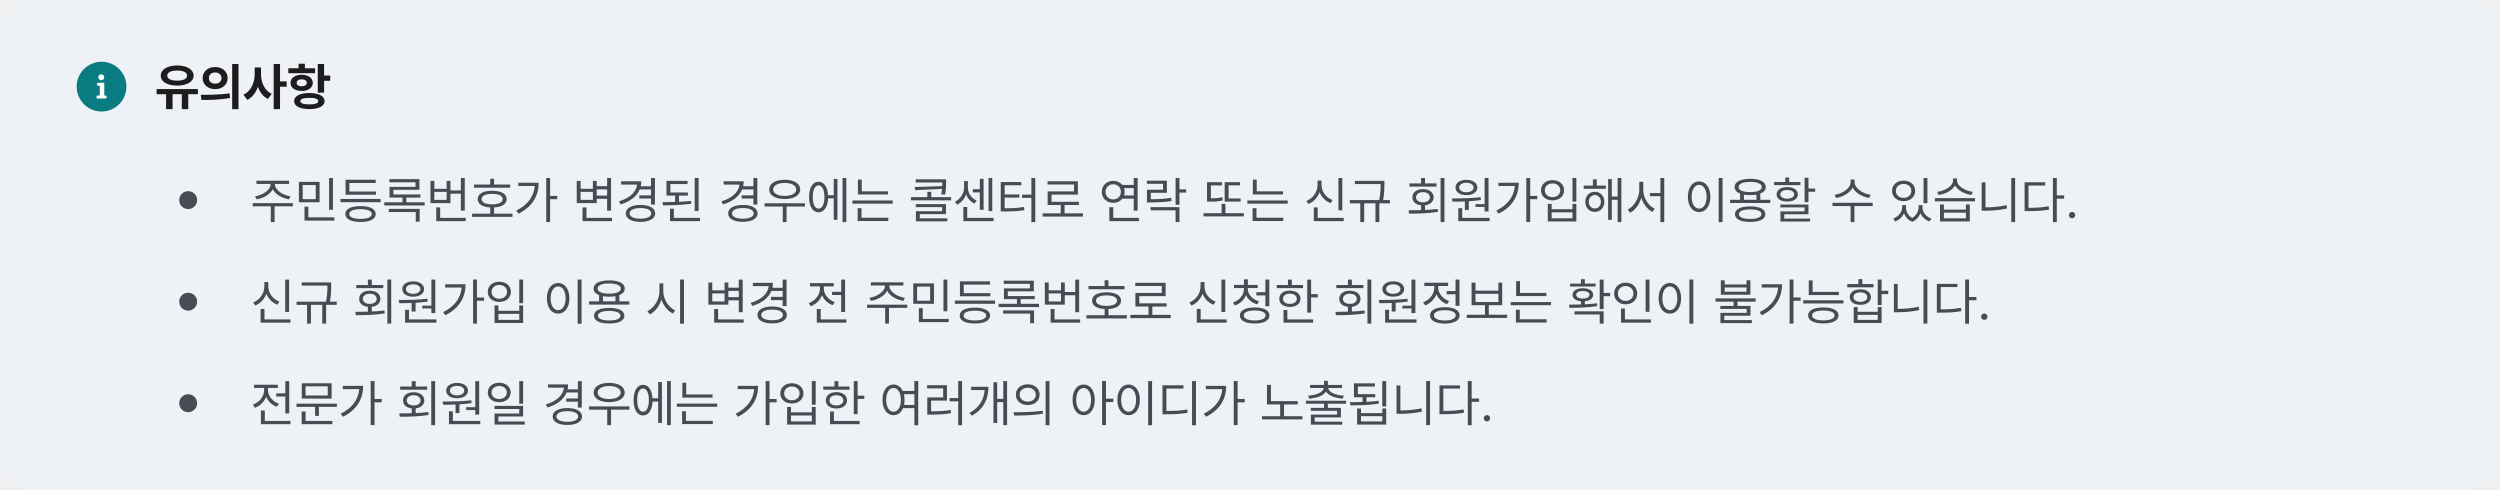
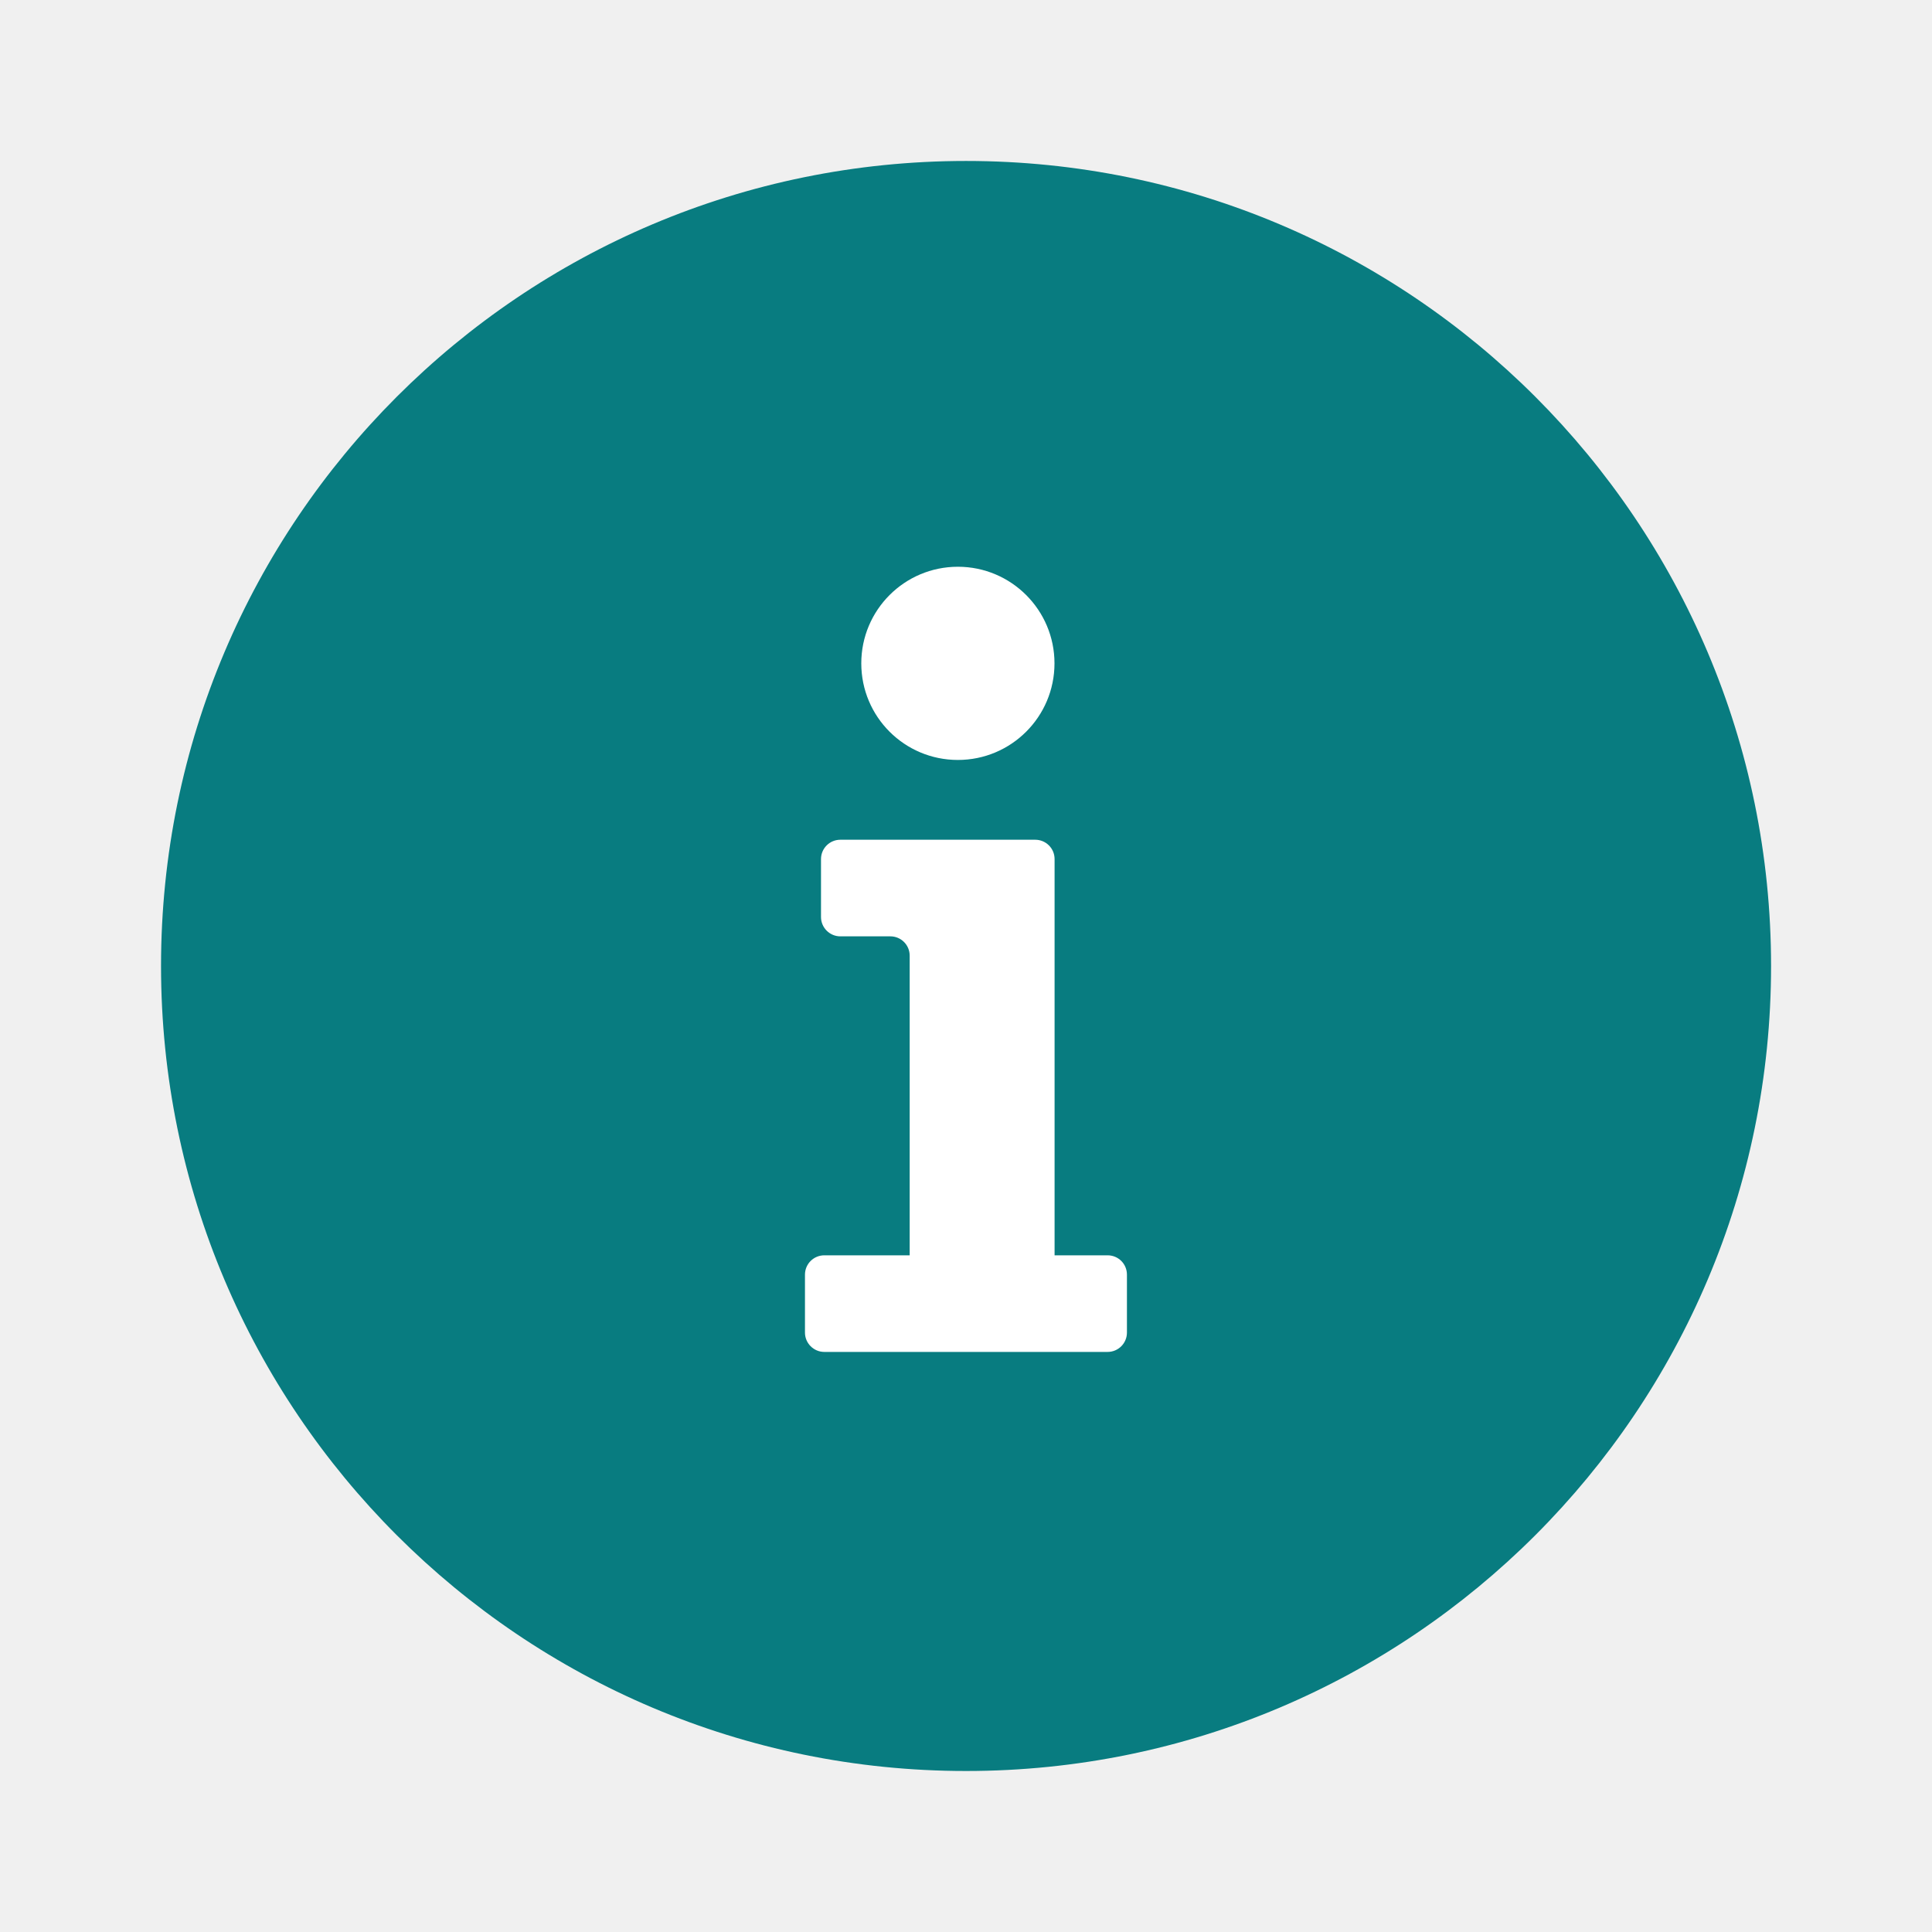
- <svg xmlns="http://www.w3.org/2000/svg" width="837" height="164" viewBox="0 0 837 164" fill="none">
-   <path d="M0 12C0 5.373 5.373 0 12 0H825C831.627 0 837 5.373 837 12V152C837 158.627 831.627 164 825 164H12C5.373 164 0 158.627 0 152V12Z" fill="#EEF2F7" />
-   <rect width="16.667" height="16.667" rx="8.333" transform="matrix(1 0 0 -1 25.667 37.3333)" fill="#087C80" />
-   <path d="M33.916 26.867C34.468 26.867 34.916 26.42 34.916 25.867C34.916 25.315 34.468 24.867 33.916 24.867C33.363 24.867 32.916 25.315 32.916 25.867C32.916 26.42 33.363 26.867 33.916 26.867Z" fill="white" />
-   <path d="M32.699 27.692C32.589 27.692 32.499 27.782 32.499 27.892V28.492C32.499 28.603 32.589 28.692 32.699 28.692H33.217C33.327 28.692 33.417 28.782 33.417 28.892V31.995H32.533C32.423 31.995 32.333 32.084 32.333 32.195V32.795C32.333 32.905 32.423 32.995 32.533 32.995H35.466C35.577 32.995 35.666 32.905 35.666 32.795V32.195C35.666 32.084 35.577 31.995 35.466 31.995H34.917V27.892C34.917 27.782 34.827 27.692 34.717 27.692H32.699Z" fill="white" />
-   <path d="M66.261 29.82V31.53H63.023V36.527H60.865V31.53H57.777V36.527H55.602V31.53H52.432V29.82H66.261ZM59.305 21.918C62.542 21.918 64.816 23.263 64.816 25.338C64.816 27.38 62.542 28.658 59.305 28.658C56.067 28.658 53.81 27.38 53.826 25.338C53.81 23.263 56.067 21.918 59.305 21.918ZM59.305 23.611C57.279 23.611 55.984 24.226 56.001 25.338C55.984 26.4 57.279 26.998 59.305 26.998C61.347 26.998 62.625 26.4 62.625 25.338C62.625 24.226 61.347 23.611 59.305 23.611ZM72.038 22.433C74.429 22.416 76.222 23.977 76.222 26.135C76.222 28.31 74.429 29.854 72.038 29.854C69.647 29.854 67.838 28.31 67.838 26.135C67.838 23.977 69.647 22.416 72.038 22.433ZM72.038 24.259C70.843 24.259 69.93 24.956 69.946 26.135C69.93 27.33 70.843 28.011 72.038 28.011C73.233 28.011 74.147 27.33 74.163 26.135C74.147 24.956 73.25 24.259 72.038 24.259ZM79.841 21.42V36.56H77.732V21.42H79.841ZM67.207 31.746C69.897 31.763 73.632 31.713 76.869 31.265L77.035 32.792C73.682 33.44 70.096 33.473 67.456 33.473L67.207 31.746ZM87.394 24.84C87.378 27.546 88.54 30.285 90.964 31.447L89.686 33.141C88.067 32.344 86.98 30.85 86.349 29.023C85.693 30.982 84.522 32.584 82.812 33.423L81.501 31.713C84.058 30.534 85.269 27.645 85.269 24.84V22.582H87.394V24.84ZM93.753 21.42V27.247H95.978V29.04H93.753V36.527H91.628V21.42H93.753ZM108.512 21.42V25.288H110.554V27.048H108.512V31.016H106.387V21.42H108.512ZM103.581 31.148C106.686 31.148 108.678 32.161 108.678 33.855C108.678 35.515 106.686 36.527 103.581 36.527C100.41 36.527 98.451 35.515 98.468 33.855C98.451 32.161 100.41 31.148 103.581 31.148ZM103.581 32.759C101.605 32.759 100.543 33.107 100.56 33.855C100.543 34.568 101.605 34.95 103.581 34.95C105.507 34.95 106.553 34.568 106.553 33.855C106.553 33.107 105.507 32.759 103.581 32.759ZM105.49 22.864V24.508H96.525V22.864H99.962V21.337H102.07V22.864H105.49ZM101.008 25.023C103.199 25.023 104.727 26.135 104.727 27.745C104.727 29.372 103.199 30.451 101.008 30.451C98.783 30.451 97.256 29.372 97.256 27.745C97.256 26.135 98.783 25.023 101.008 25.023ZM101.008 26.566C99.995 26.566 99.314 26.981 99.331 27.745C99.314 28.492 99.995 28.891 101.008 28.874C102.021 28.891 102.718 28.492 102.718 27.745C102.718 26.981 102.021 26.566 101.008 26.566Z" fill="#1D1D1D" />
-   <rect x="60" y="64" width="6" height="6" rx="3" fill="#464C53" />
-   <path d="M92.052 61.678C92.035 63.653 94.675 65.33 97.248 65.712L96.767 66.741C94.459 66.351 92.218 65.123 91.321 63.338C90.425 65.123 88.175 66.351 85.909 66.741L85.394 65.712C87.951 65.33 90.591 63.653 90.591 61.678V61.578H85.859V60.516H96.767V61.578H92.052V61.678ZM98.045 68.003V69.082H91.936V74.345H90.657V69.082H84.598V68.003H98.045ZM106.993 60.881V67.721H100.07V60.881H106.993ZM101.349 61.96V66.675H105.715V61.96H101.349ZM111.476 59.602V70.211H110.181V59.602H111.476ZM111.94 72.768V73.847H101.946V69.182H103.241V72.768H111.94ZM127.446 66.608V67.704H113.982V66.608H127.446ZM125.869 64.135V65.197H115.692V60.184H125.77V61.279H116.971V64.135H125.869ZM120.706 68.999C123.877 68.999 125.77 69.962 125.786 71.655C125.77 73.365 123.877 74.311 120.706 74.311C117.519 74.311 115.609 73.365 115.609 71.655C115.609 69.962 117.519 68.999 120.706 68.999ZM120.706 70.012C118.332 70.028 116.921 70.626 116.938 71.655C116.921 72.701 118.332 73.282 120.706 73.282C123.047 73.282 124.475 72.701 124.475 71.655C124.475 70.626 123.047 70.028 120.706 70.012ZM142.172 67.721V68.8H128.658V67.721H134.768V66.16H130.418V62.558H139.117V61.03H130.368V59.968H140.429V63.537H131.713V65.114H140.744V66.16H136.046V67.721H142.172ZM140.512 69.929V74.212H139.2V70.991H130.169V69.929H140.512ZM155.603 59.602V70.526H154.291V64.849H150.805V68.003H144.114V60.582H145.409V63.205H149.526V60.582H150.805V63.753H154.291V59.602H155.603ZM155.935 72.934V74.029H146.057V69.447H147.368V72.934H155.935ZM145.409 66.924H149.526V64.234H145.409V66.924ZM170.81 61.777V62.856H158.724V61.777H164.136V59.835H165.414V61.777H170.81ZM171.573 71.539V72.618H158.06V71.539H164.136V69.464C161.513 69.323 159.919 68.302 159.936 66.642C159.919 64.882 161.778 63.852 164.783 63.869C167.755 63.852 169.631 64.882 169.631 66.642C169.631 68.302 168.021 69.323 165.414 69.464V71.539H171.573ZM164.783 64.898C162.575 64.898 161.23 65.546 161.247 66.642C161.23 67.77 162.575 68.401 164.783 68.418C166.958 68.401 168.303 67.77 168.303 66.642C168.303 65.546 166.958 64.898 164.783 64.898ZM184.174 59.586V65.596H186.564V66.691H184.174V74.345H182.879V59.586H184.174ZM180.355 61.18C180.355 65.363 178.396 69.165 173.582 71.539L172.852 70.51C176.67 68.609 178.745 65.77 179.044 62.275H173.532V61.18H180.355ZM204.577 59.602V70.526H203.266V66.559H199.779V68.003H193.089V60.582H194.384V63.205H198.501V60.582H199.779V62.309H203.266V59.602H204.577ZM204.909 72.934V74.029H195.031V69.447H196.343V72.934H204.909ZM194.384 66.924H198.501V64.234H194.384V66.924ZM199.779 65.48H203.266V63.404H199.779V65.48ZM219.27 59.602V68.468H217.958V66.476H214.04V65.397H217.958V63.404H214.189C213.218 65.778 210.936 67.497 207.781 68.435L207.233 67.405C210.803 66.343 213.019 64.351 213.293 61.794H207.98V60.698H214.704C214.704 61.279 214.638 61.835 214.521 62.358H217.958V59.602H219.27ZM214.438 68.617C217.427 68.617 219.353 69.68 219.353 71.439C219.353 73.216 217.427 74.278 214.438 74.278C211.417 74.278 209.508 73.216 209.508 71.439C209.508 69.68 211.417 68.617 214.438 68.617ZM214.438 69.663C212.214 69.647 210.786 70.327 210.786 71.439C210.786 72.552 212.214 73.216 214.438 73.216C216.63 73.216 218.041 72.552 218.058 71.439C218.041 70.327 216.63 69.647 214.438 69.663ZM230.31 64.434V65.496H227.321V67.555C228.699 67.497 230.077 67.397 231.355 67.256L231.455 68.219C228.284 68.65 224.765 68.75 221.992 68.75L221.793 67.688C223.088 67.679 224.541 67.663 226.026 67.605V65.496H223.138V60.549H230.193V61.628H224.449V64.434H230.31ZM233.896 59.602V70.643H232.584V59.602H233.896ZM234.377 72.934V74.029H224.316V69.879H225.611V72.934H234.377ZM253.552 59.602V68.468H252.24V66.476H248.322V65.397H252.24V63.404H248.472C247.5 65.778 245.218 67.497 242.063 68.435L241.516 67.405C245.085 66.343 247.301 64.351 247.575 61.794H242.263V60.698H248.986C248.986 61.279 248.92 61.835 248.804 62.358H252.24V59.602H253.552ZM248.721 68.617C251.709 68.617 253.635 69.68 253.635 71.439C253.635 73.216 251.709 74.278 248.721 74.278C245.699 74.278 243.79 73.216 243.79 71.439C243.79 69.68 245.699 68.617 248.721 68.617ZM248.721 69.663C246.496 69.647 245.068 70.327 245.068 71.439C245.068 72.552 246.496 73.216 248.721 73.216C250.912 73.216 252.323 72.552 252.34 71.439C252.323 70.327 250.912 69.647 248.721 69.663ZM269.506 68.053V69.148H263.347V74.345H262.068V69.148H255.992V68.053H269.506ZM262.716 60.184C265.82 60.184 267.912 61.429 267.912 63.438C267.912 65.397 265.82 66.642 262.716 66.642C259.611 66.642 257.52 65.397 257.52 63.438C257.52 61.429 259.611 60.184 262.716 60.184ZM262.716 61.246C260.408 61.246 258.848 62.109 258.864 63.438C258.848 64.749 260.408 65.596 262.716 65.596C265.007 65.596 266.584 64.749 266.584 63.438C266.584 62.109 265.007 61.246 262.716 61.246ZM283.352 59.586V74.345H282.09V59.586H283.352ZM280.38 59.901V73.598H279.135V66.426H277.242C277.101 69.298 275.881 71.091 274.055 71.091C272.129 71.091 270.884 69.099 270.884 65.961C270.884 62.823 272.129 60.831 274.055 60.831C275.848 60.831 277.06 62.566 277.226 65.347H279.135V59.901H280.38ZM274.055 62.06C272.859 62.06 272.096 63.554 272.112 65.961C272.096 68.352 272.859 69.862 274.055 69.846C275.25 69.862 276.014 68.352 276.014 65.961C276.014 63.554 275.25 62.06 274.055 62.06ZM297.33 64.068V65.114H287.22V60.134H288.515V64.068H297.33ZM298.891 67.123V68.186H285.377V67.123H298.891ZM297.413 72.9V73.98H287.137V69.696H288.432V72.9H297.413ZM316.754 60.034V60.98C316.754 62.026 316.754 63.371 316.422 65.164L315.127 65.081C315.26 64.4 315.343 63.786 315.393 63.238L306.411 63.67L306.229 62.607L315.459 62.309C315.476 61.86 315.476 61.454 315.476 61.08H306.594V60.034H316.754ZM318.431 66.011V67.073H305V66.011H310.479V64.218H311.79V66.011H318.431ZM316.704 68.335V71.689H307.938V73.1H317.152V74.112H306.644V70.709H315.426V69.348H306.61V68.335H316.704ZM332.21 59.586V70.659H330.965V59.586H332.21ZM329.305 59.885V70.244H328.043V64.417H325.719V63.338H328.043V59.885H329.305ZM332.658 72.934V74.029H322.531V69.298H323.826V72.934H332.658ZM324.042 62.84C324.042 64.566 325.121 66.343 326.997 67.14L326.267 68.169C324.905 67.538 323.934 66.409 323.444 65.064C322.905 66.542 321.875 67.853 320.456 68.534L319.726 67.522C321.618 66.625 322.78 64.583 322.78 62.84V60.632H324.042V62.84ZM346.604 59.586V74.378H345.309V66.243H342.188V65.164H345.309V59.586H346.604ZM341.938 60.947V62.026H336.36V65.098H341.291V66.16H336.36V69.73C339.075 69.73 340.801 69.638 342.835 69.281L342.984 70.36C340.843 70.709 339.033 70.809 336.178 70.809H335.049V60.947H341.938ZM362.574 71.423V72.519H349.061V71.423H355.137V68.634H350.754V64.085H359.586V61.761H350.721V60.682H360.864V65.147H352.049V67.555H361.213V68.634H356.415V71.423H362.574ZM380.886 59.602V70.51H379.574V66.525H375.756C375.075 67.397 373.979 67.92 372.718 67.92C370.51 67.92 368.883 66.393 368.883 64.234C368.883 62.076 370.51 60.549 372.718 60.532C373.971 60.541 375.042 61.055 375.739 61.91H379.574V59.602H380.886ZM381.301 72.934V74.029H371.406V69.364H372.718V72.934H381.301ZM372.718 61.694C371.207 61.711 370.128 62.757 370.128 64.234C370.128 65.712 371.207 66.758 372.718 66.758C374.162 66.758 375.274 65.712 375.274 64.234C375.274 62.757 374.162 61.711 372.718 61.694ZM376.337 62.989C376.461 63.371 376.536 63.786 376.536 64.234C376.536 64.666 376.461 65.073 376.337 65.446H379.574V62.989H376.337ZM390.664 60.482V64.55H385.285V66.691C387.908 66.691 389.809 66.6 392.108 66.21L392.241 67.289C389.867 67.688 387.892 67.77 385.152 67.77H384.007V63.52H389.386V61.545H383.974V60.482H390.664ZM394.881 59.602V63.388H397.122V64.483H394.881V68.567H393.586V59.602H394.881ZM394.881 69.348V74.345H393.586V70.41H385.219V69.348H394.881ZM415.367 66.442V67.505H410.021V60.997H415.185V62.06H411.333V66.442H415.367ZM416.446 71.373V72.452H402.933V71.373H408.992V68.252H410.271V71.373H416.446ZM409.125 60.997V62.076H405.406V66.426C406.651 66.418 407.888 66.318 409.258 66.011L409.374 67.106C407.764 67.472 406.402 67.522 404.925 67.505H404.111V60.997H409.125ZM429.562 64.068V65.114H419.451V60.134H420.746V64.068H429.562ZM431.122 67.123V68.186H417.608V67.123H431.122ZM429.645 72.9V73.98H419.368V69.696H420.663V72.9H429.645ZM449.4 59.602V70.427H448.105V59.602H449.4ZM449.865 72.934V74.029H439.871V69.431H441.166V72.934H449.865ZM442.444 61.91C442.428 64.151 443.972 66.177 446.163 66.974L445.482 68.019C443.772 67.364 442.444 66.036 441.797 64.334C441.141 66.144 439.796 67.596 438.078 68.285L437.364 67.272C439.605 66.409 441.116 64.234 441.116 61.91V60.433H442.444V61.91ZM463.495 60.549V61.678C463.495 63.006 463.495 64.649 463.08 66.99H465.354V68.069H461.802V74.345H460.507V68.069H456.722V74.345H455.427V68.069H451.907V66.99H461.752C462.233 64.666 462.233 62.998 462.233 61.678V61.628H453.634V60.549H463.495ZM483.6 59.586V74.345H482.305V59.586H483.6ZM471.58 70.41C472.842 70.402 474.286 70.394 475.78 70.344V68.733C474.012 68.543 472.858 67.538 472.875 66.061C472.858 64.4 474.286 63.321 476.411 63.321C478.536 63.321 479.98 64.4 479.98 66.061C479.98 67.522 478.835 68.526 477.092 68.717V70.294C478.52 70.236 479.964 70.128 481.325 69.945L481.425 70.941C478.138 71.473 474.519 71.522 471.779 71.522L471.58 70.41ZM480.943 61.412V62.475H471.896V61.412H475.78V59.602H477.092V61.412H480.943ZM476.411 64.334C475.05 64.334 474.087 65.031 474.087 66.061C474.087 67.09 475.05 67.754 476.411 67.737C477.789 67.754 478.735 67.09 478.735 66.061C478.735 65.031 477.789 64.334 476.411 64.334ZM498.358 59.602V70.809H497.047V69.281H493.992V68.335H497.047V59.602H498.358ZM498.724 72.934V74.029H488.231V69.713H489.543V72.934H498.724ZM486.106 66.442C488.862 66.426 492.548 66.409 495.719 66.011L495.802 66.957C494.482 67.165 493.104 67.297 491.751 67.372V70.294H490.439V67.439C488.945 67.505 487.526 67.513 486.289 67.505L486.106 66.442ZM490.954 60.2C493.112 60.2 494.59 61.23 494.606 62.773C494.59 64.351 493.112 65.33 490.954 65.33C488.779 65.33 487.302 64.351 487.302 62.773C487.302 61.23 488.779 60.2 490.954 60.2ZM490.954 61.196C489.51 61.18 488.53 61.827 488.547 62.773C488.53 63.736 489.51 64.367 490.954 64.367C492.349 64.367 493.345 63.736 493.361 62.773C493.345 61.827 492.349 61.18 490.954 61.196ZM512.304 59.586V65.596H514.694V66.691H512.304V74.345H511.009V59.586H512.304ZM508.485 61.18C508.485 65.363 506.526 69.165 501.712 71.539L500.981 70.51C504.8 68.609 506.875 65.77 507.174 62.275H501.662V61.18H508.485ZM527.76 59.586V67.505H526.465V59.586H527.76ZM519.492 68.252V70.045H526.465V68.252H527.76V74.145H518.197V68.252H519.492ZM519.492 73.083H526.465V71.091H519.492V73.083ZM519.791 60.316C522.032 60.3 523.659 61.678 523.659 63.703C523.659 65.712 522.032 67.09 519.791 67.09C517.55 67.09 515.923 65.712 515.923 63.703C515.923 61.678 517.55 60.3 519.791 60.316ZM519.791 61.412C518.28 61.395 517.185 62.358 517.201 63.703C517.185 65.048 518.28 66.011 519.791 66.011C521.285 66.011 522.381 65.048 522.381 63.703C522.381 62.358 521.285 61.395 519.791 61.412ZM537.638 62.143V63.205H530.233V62.143H533.305V60.034H534.6V62.143H537.638ZM533.936 64.201C535.795 64.201 537.123 65.596 537.14 67.555C537.123 69.53 535.795 70.941 533.936 70.941C532.093 70.941 530.765 69.53 530.765 67.555C530.765 65.596 532.093 64.201 533.936 64.201ZM533.936 65.297C532.773 65.314 531.927 66.26 531.927 67.555C531.927 68.866 532.773 69.812 533.936 69.796C535.114 69.812 535.978 68.866 535.978 67.555C535.978 66.26 535.114 65.314 533.936 65.297ZM542.834 59.586V74.345H541.589V66.891H539.63V73.614H538.401V59.951H539.63V65.811H541.589V59.586H542.834ZM550.155 63.554C550.155 66.227 551.865 68.916 554.007 69.895L553.227 70.958C551.55 70.095 550.164 68.327 549.508 66.227C548.852 68.435 547.466 70.327 545.789 71.224L544.942 70.178C547.101 69.115 548.827 66.276 548.827 63.554V60.864H550.155V63.554ZM557.194 59.586V74.378H555.899V65.695H552.396V64.633H555.899V59.586H557.194ZM576.718 59.586V74.378H575.406V59.586H576.718ZM568.865 60.731C571.057 60.748 572.634 62.74 572.634 65.878C572.634 69.016 571.057 71.008 568.865 71.008C566.657 71.008 565.097 69.016 565.097 65.878C565.097 62.74 566.657 60.748 568.865 60.731ZM568.865 61.894C567.388 61.91 566.358 63.471 566.358 65.878C566.358 68.285 567.388 69.846 568.865 69.846C570.343 69.846 571.372 68.285 571.372 65.878C571.372 63.471 570.343 61.91 568.865 61.894ZM592.688 66.891V67.97H579.241V66.891H582.578V64.815C581.399 64.359 580.735 63.603 580.735 62.607C580.735 60.864 582.728 59.868 585.965 59.868C589.169 59.868 591.178 60.864 591.178 62.607C591.178 63.595 590.522 64.351 589.352 64.799V66.891H592.688ZM585.965 69.099C589.136 69.099 591.028 70.012 591.045 71.705C591.028 73.382 589.136 74.311 585.965 74.311C582.761 74.311 580.868 73.382 580.868 71.705C580.868 70.012 582.761 69.099 585.965 69.099ZM585.965 70.095C583.591 70.111 582.18 70.692 582.196 71.705C582.18 72.701 583.591 73.299 585.965 73.299C588.306 73.299 589.733 72.701 589.733 71.705C589.733 70.692 588.306 70.111 585.965 70.095ZM585.965 60.898C583.558 60.898 582.063 61.545 582.08 62.607C582.063 63.687 583.558 64.317 585.965 64.317C588.355 64.317 589.85 63.687 589.85 62.607C589.85 61.545 588.355 60.898 585.965 60.898ZM583.873 66.891H588.057V65.164C587.434 65.272 586.737 65.33 585.965 65.33C585.193 65.33 584.496 65.272 583.873 65.164V66.891ZM605.472 59.536V63.122H607.713V64.201H605.472V67.704H604.177V59.536H605.472ZM605.472 68.468V71.738H597.37V73.183H606.02V74.179H596.092V70.775H604.177V69.447H596.059V68.468H605.472ZM602.766 60.931V61.977H593.967V60.931H597.719V59.437H599.014V60.931H602.766ZM598.366 62.641C600.508 62.641 601.902 63.57 601.919 65.064C601.902 66.559 600.508 67.488 598.366 67.488C596.208 67.488 594.797 66.559 594.813 65.064C594.797 63.57 596.208 62.641 598.366 62.641ZM598.366 63.603C596.972 63.603 596.042 64.185 596.059 65.064C596.042 65.961 596.972 66.509 598.366 66.509C599.761 66.509 600.674 65.961 600.69 65.064C600.674 64.185 599.761 63.603 598.366 63.603ZM620.928 60.964C620.928 63.039 623.65 64.849 626.307 65.214L625.775 66.276C623.484 65.894 621.218 64.624 620.264 62.807C619.317 64.633 617.043 65.894 614.752 66.276L614.221 65.214C616.877 64.849 619.583 63.072 619.583 60.964V60.117H620.928V60.964ZM626.971 67.903V68.999H620.861V74.345H619.583V68.999H613.523V67.903H626.971ZM638.11 69.497C638.11 70.8 638.808 72.186 640.219 72.983C641.613 72.112 642.36 70.643 642.36 69.497V68.684H643.639V69.497C643.639 71.008 644.751 72.535 646.644 73.183L645.996 74.145C644.519 73.623 643.481 72.593 642.975 71.356C642.518 72.552 641.613 73.681 640.252 74.262C638.816 73.714 637.903 72.626 637.463 71.39C636.94 72.585 635.919 73.614 634.508 74.145L633.844 73.183C635.703 72.485 636.832 70.908 636.849 69.497V68.684H638.11V69.497ZM645.299 59.602V68.036H644.004V59.602H645.299ZM637.33 60.466C639.571 60.466 641.198 61.86 641.198 63.919C641.198 65.944 639.571 67.339 637.33 67.339C635.089 67.339 633.462 65.944 633.462 63.919C633.462 61.86 635.089 60.466 637.33 60.466ZM637.33 61.578C635.819 61.562 634.724 62.541 634.74 63.919C634.724 65.28 635.819 66.243 637.33 66.26C638.824 66.243 639.92 65.28 639.92 63.919C639.92 62.541 638.824 61.562 637.33 61.578ZM650.811 68.451V70.178H658.182V68.451H659.493V74.145H649.516V68.451H650.811ZM650.811 73.1H658.182V71.207H650.811V73.1ZM661.253 66.326V67.405H647.806V66.326H661.253ZM655.21 60.449C655.21 62.275 657.899 63.902 660.489 64.234L660.008 65.28C657.717 64.94 655.476 63.77 654.546 62.109C653.6 63.778 651.342 64.94 649.067 65.28L648.569 64.234C651.192 63.886 653.865 62.325 653.865 60.449V59.752H655.21V60.449ZM674.667 59.586V74.345H673.372V59.586H674.667ZM664.739 61.047V69.414C666.989 69.406 669.321 69.223 671.795 68.7L671.978 69.812C669.354 70.36 667.014 70.543 664.656 70.543H663.461V61.047H664.739ZM688.612 59.586V65.43H691.086V66.525H688.612V74.378H687.317V59.586H688.612ZM684.728 61.03V62.109H679.133V69.58C681.806 69.58 683.698 69.456 685.89 69.049L686.056 70.178C683.748 70.593 681.806 70.676 679 70.676H677.838V61.03H684.728ZM693.726 73.1C693.145 73.1 692.646 72.618 692.663 72.02C692.646 71.439 693.145 70.958 693.726 70.958C694.307 70.958 694.788 71.439 694.788 72.02C694.788 72.618 694.307 73.1 693.726 73.1Z" fill="#464C53" />
-   <rect x="60" y="98" width="6" height="6" rx="3" fill="#464C53" />
-   <path d="M96.783 93.603V104.427H95.488V93.603H96.783ZM97.248 106.934V108.029H87.254V103.431H88.549V106.934H97.248ZM89.827 95.91C89.811 98.151 91.355 100.177 93.546 100.974L92.865 102.02C91.155 101.364 89.827 100.036 89.18 98.334C88.524 100.144 87.179 101.596 85.461 102.285L84.747 101.272C86.988 100.409 88.499 98.234 88.499 95.91V94.433H89.827V95.91ZM110.878 94.549V95.678C110.878 97.006 110.878 98.649 110.463 100.99H112.737V102.069H109.185V108.345H107.89V102.069H104.104V108.345H102.81V102.069H99.29V100.99H109.135C109.616 98.666 109.616 96.998 109.616 95.678V95.628H101.017V94.549H110.878ZM130.982 93.586V108.345H129.688V93.586H130.982ZM118.963 104.41C120.225 104.402 121.669 104.394 123.163 104.344V102.733C121.395 102.542 120.241 101.538 120.258 100.061C120.241 98.4 121.669 97.321 123.794 97.321C125.919 97.321 127.363 98.4 127.363 100.061C127.363 101.521 126.218 102.526 124.475 102.717V104.294C125.902 104.236 127.347 104.128 128.708 103.945L128.808 104.941C125.521 105.473 121.901 105.522 119.162 105.522L118.963 104.41ZM128.326 95.412V96.475H119.278V95.412H123.163V93.603H124.475V95.412H128.326ZM123.794 98.334C122.433 98.334 121.47 99.031 121.47 100.061C121.47 101.09 122.433 101.754 123.794 101.737C125.172 101.754 126.118 101.09 126.118 100.061C126.118 99.031 125.172 98.334 123.794 98.334ZM145.741 93.603V104.809H144.43V103.281H141.375V102.335H144.43V93.603H145.741ZM146.106 106.934V108.029H135.614V103.713H136.926V106.934H146.106ZM133.489 100.442C136.245 100.426 139.931 100.409 143.102 100.011L143.185 100.957C141.865 101.165 140.487 101.297 139.134 101.372V104.294H137.822V101.438C136.328 101.505 134.909 101.513 133.672 101.505L133.489 100.442ZM138.337 94.2C140.495 94.2 141.973 95.23 141.989 96.773C141.973 98.351 140.495 99.33 138.337 99.33C136.162 99.33 134.685 98.351 134.685 96.773C134.685 95.23 136.162 94.2 138.337 94.2ZM138.337 95.196C136.893 95.18 135.913 95.827 135.93 96.773C135.913 97.736 136.893 98.367 138.337 98.367C139.731 98.367 140.728 97.736 140.744 96.773C140.728 95.827 139.731 95.18 138.337 95.196ZM159.687 93.586V99.596H162.077V100.691H159.687V108.345H158.392V93.586H159.687ZM155.868 95.18C155.868 99.363 153.909 103.165 149.095 105.539L148.364 104.51C152.183 102.609 154.258 99.77 154.557 96.275H149.045V95.18H155.868ZM175.143 93.586V101.505H173.848V93.586H175.143ZM166.875 102.252V104.045H173.848V102.252H175.143V108.146H165.58V102.252H166.875ZM166.875 107.083H173.848V105.091H166.875V107.083ZM167.174 94.316C169.415 94.3 171.042 95.678 171.042 97.703C171.042 99.712 169.415 101.09 167.174 101.09C164.933 101.09 163.306 99.712 163.306 97.703C163.306 95.678 164.933 94.3 167.174 94.316ZM167.174 95.412C165.663 95.395 164.567 96.358 164.584 97.703C164.567 99.048 165.663 100.011 167.174 100.011C168.668 100.011 169.764 99.048 169.764 97.703C169.764 96.358 168.668 95.395 167.174 95.412ZM194.716 93.586V108.378H193.404V93.586H194.716ZM186.863 94.731C189.055 94.748 190.632 96.74 190.632 99.878C190.632 103.016 189.055 105.008 186.863 105.008C184.655 105.008 183.095 103.016 183.095 99.878C183.095 96.74 184.655 94.748 186.863 94.731ZM186.863 95.894C185.386 95.91 184.356 97.471 184.356 99.878C184.356 102.285 185.386 103.846 186.863 103.846C188.341 103.846 189.37 102.285 189.37 99.878C189.37 97.471 188.341 95.91 186.863 95.894ZM210.687 100.891V101.97H197.239V100.891H200.576V98.815C199.397 98.359 198.733 97.603 198.733 96.607C198.733 94.864 200.726 93.868 203.963 93.868C207.167 93.868 209.176 94.864 209.176 96.607C209.176 97.595 208.52 98.351 207.35 98.799V100.891H210.687ZM203.963 103.099C207.134 103.099 209.026 104.012 209.043 105.705C209.026 107.382 207.134 108.312 203.963 108.312C200.759 108.312 198.866 107.382 198.866 105.705C198.866 104.012 200.759 103.099 203.963 103.099ZM203.963 104.095C201.589 104.111 200.178 104.692 200.194 105.705C200.178 106.701 201.589 107.299 203.963 107.299C206.304 107.299 207.731 106.701 207.731 105.705C207.731 104.692 206.304 104.111 203.963 104.095ZM203.963 94.897C201.556 94.897 200.062 95.545 200.078 96.607C200.062 97.686 201.556 98.317 203.963 98.317C206.354 98.317 207.848 97.686 207.848 96.607C207.848 95.545 206.354 94.897 203.963 94.897ZM201.871 100.891H206.055V99.164C205.432 99.272 204.735 99.33 203.963 99.33C203.191 99.33 202.494 99.272 201.871 99.164V100.891ZM222.075 97.554C222.059 100.243 223.901 102.966 226.076 103.945L225.279 104.975C223.603 104.153 222.15 102.418 221.444 100.31C220.755 102.542 219.303 104.402 217.576 105.273L216.746 104.178C218.938 103.165 220.764 100.359 220.78 97.554V94.864H222.075V97.554ZM228.998 93.586V108.378H227.687V93.586H228.998ZM248.654 93.603V104.526H247.343V100.559H243.856V102.003H237.166V94.582H238.461V97.205H242.578V94.582H243.856V96.309H247.343V93.603H248.654ZM248.986 106.934V108.029H239.108V103.447H240.42V106.934H248.986ZM238.461 100.924H242.578V98.234H238.461V100.924ZM243.856 99.48H247.343V97.404H243.856V99.48ZM263.347 93.603V102.468H262.035V100.476H258.117V99.397H262.035V97.404H258.267C257.295 99.778 255.013 101.497 251.858 102.435L251.311 101.405C254.88 100.343 257.096 98.351 257.37 95.794H252.058V94.698H258.781C258.781 95.279 258.715 95.835 258.599 96.358H262.035V93.603H263.347ZM258.516 102.617C261.504 102.617 263.43 103.68 263.43 105.439C263.43 107.216 261.504 108.278 258.516 108.278C255.494 108.278 253.585 107.216 253.585 105.439C253.585 103.68 255.494 102.617 258.516 102.617ZM258.516 103.663C256.291 103.646 254.863 104.327 254.863 105.439C254.863 106.552 256.291 107.216 258.516 107.216C260.707 107.216 262.118 106.552 262.135 105.439C262.118 104.327 260.707 103.646 258.516 103.663ZM282.937 93.603V104.427H281.625V98.766H278.587V97.686H281.625V93.603H282.937ZM283.352 106.934V108.029H273.457V103.447H274.769V106.934H283.352ZM275.831 96.641C275.831 98.55 277.309 100.409 279.467 101.14L278.786 102.186C277.118 101.588 275.831 100.343 275.2 98.815C274.561 100.517 273.2 101.878 271.448 102.534L270.768 101.472C272.942 100.708 274.52 98.766 274.52 96.641V95.877H271.183V94.798H279.135V95.877H275.831V96.641ZM297.745 95.678C297.729 97.653 300.368 99.33 302.941 99.712L302.46 100.741C300.152 100.351 297.911 99.123 297.015 97.338C296.118 99.123 293.869 100.351 291.603 100.741L291.088 99.712C293.645 99.33 296.284 97.653 296.284 95.678V95.578H291.553V94.516H302.46V95.578H297.745V95.678ZM303.738 102.003V103.082H297.629V108.345H296.351V103.082H290.291V102.003H303.738ZM312.687 94.881V101.721H305.764V94.881H312.687ZM307.042 95.96V100.675H311.408V95.96H307.042ZM317.169 93.603V104.211H315.874V93.603H317.169ZM317.634 106.768V107.847H307.64V103.182H308.935V106.768H317.634ZM333.14 100.608V101.704H319.676V100.608H333.14ZM331.562 98.135V99.197H321.386V94.184H331.463V95.279H322.664V98.135H331.562ZM326.399 102.999C329.57 102.999 331.463 103.962 331.479 105.655C331.463 107.365 329.57 108.312 326.399 108.312C323.212 108.312 321.303 107.365 321.303 105.655C321.303 103.962 323.212 102.999 326.399 102.999ZM326.399 104.012C324.025 104.028 322.614 104.626 322.631 105.655C322.614 106.701 324.025 107.282 326.399 107.282C328.74 107.282 330.168 106.701 330.168 105.655C330.168 104.626 328.74 104.028 326.399 104.012ZM347.865 101.721V102.8H334.352V101.721H340.461V100.16H336.111V96.558H344.811V95.03H336.062V93.968H346.122V97.537H337.406V99.114H346.438V100.16H341.739V101.721H347.865ZM346.205 103.929V108.212H344.894V104.991H335.862V103.929H346.205ZM361.296 93.603V104.526H359.984V98.849H356.498V102.003H349.808V94.582H351.103V97.205H355.22V94.582H356.498V97.753H359.984V93.603H361.296ZM361.628 106.934V108.029H351.75V103.447H353.062V106.934H361.628ZM351.103 100.924H355.22V98.234H351.103V100.924ZM376.503 95.777V96.856H364.417V95.777H369.829V93.835H371.107V95.777H376.503ZM377.267 105.539V106.618H363.753V105.539H369.829V103.464C367.206 103.323 365.612 102.302 365.629 100.642C365.612 98.882 367.472 97.853 370.477 97.869C373.448 97.853 375.324 98.882 375.324 100.642C375.324 102.302 373.714 103.323 371.107 103.464V105.539H377.267ZM370.477 98.898C368.269 98.898 366.924 99.546 366.94 100.642C366.924 101.771 368.269 102.401 370.477 102.418C372.651 102.401 373.996 101.771 373.996 100.642C373.996 99.546 372.651 98.898 370.477 98.898ZM391.959 105.423V106.519H378.445V105.423H384.521V102.634H380.139V98.085H388.971V95.761H380.105V94.682H390.249V99.147H381.434V101.555H390.598V102.634H385.8V105.423H391.959ZM410.221 93.603V104.427H408.926V93.603H410.221ZM410.686 106.934V108.029H400.691V103.431H401.986V106.934H410.686ZM403.265 95.91C403.248 98.151 404.792 100.177 406.983 100.974L406.303 102.02C404.593 101.364 403.265 100.036 402.617 98.334C401.961 100.144 400.617 101.596 398.898 102.285L398.185 101.272C400.426 100.409 401.937 98.234 401.937 95.91V94.433H403.265V95.91ZM417.758 96.757C417.758 98.6 419.352 100.243 421.526 100.891L420.896 101.903C419.186 101.397 417.816 100.276 417.16 98.815C416.513 100.434 415.168 101.704 413.408 102.285L412.777 101.289C414.952 100.559 416.479 98.766 416.479 96.757V96.441H413.143V95.395H416.479V93.519H417.791V95.395H421.095V96.441H417.758V96.757ZM424.963 93.586V102.534H423.651V98.898H420.63V97.819H423.651V93.586H424.963ZM420.065 102.933C423.137 102.933 425.013 103.896 425.013 105.622C425.013 107.332 423.137 108.312 420.065 108.312C416.994 108.312 415.118 107.332 415.118 105.622C415.118 103.896 416.994 102.933 420.065 102.933ZM420.065 103.945C417.808 103.962 416.396 104.576 416.413 105.622C416.396 106.651 417.808 107.282 420.065 107.282C422.34 107.282 423.718 106.651 423.718 105.622C423.718 104.576 422.34 103.962 420.065 103.945ZM438.958 93.603V98.467H441.183V99.562H438.958V104.659H437.663V93.603H438.958ZM436.252 95.412V96.475H427.453V95.412H431.205V93.603H432.5V95.412H436.252ZM431.853 97.288C433.961 97.288 435.389 98.367 435.405 100.044C435.389 101.704 433.961 102.767 431.853 102.767C429.728 102.767 428.283 101.704 428.3 100.044C428.283 98.367 429.728 97.288 431.853 97.288ZM431.853 98.317C430.458 98.317 429.528 98.998 429.545 100.044C429.528 101.09 430.458 101.754 431.853 101.737C433.23 101.754 434.16 101.09 434.177 100.044C434.16 98.998 433.23 98.317 431.853 98.317ZM439.639 106.934V108.029H429.728V103.779H431.006V106.934H439.639ZM459.112 93.586V108.345H457.817V93.586H459.112ZM447.093 104.41C448.354 104.402 449.799 104.394 451.293 104.344V102.733C449.525 102.542 448.371 101.538 448.388 100.061C448.371 98.4 449.799 97.321 451.924 97.321C454.049 97.321 455.493 98.4 455.493 100.061C455.493 101.521 454.348 102.526 452.604 102.717V104.294C454.032 104.236 455.477 104.128 456.838 103.945L456.938 104.941C453.65 105.473 450.031 105.522 447.292 105.522L447.093 104.41ZM456.456 95.412V96.475H447.408V95.412H451.293V93.603H452.604V95.412H456.456ZM451.924 98.334C450.562 98.334 449.6 99.031 449.6 100.061C449.6 101.09 450.562 101.754 451.924 101.737C453.302 101.754 454.248 101.09 454.248 100.061C454.248 99.031 453.302 98.334 451.924 98.334ZM473.871 93.603V104.809H472.56V103.281H469.505V102.335H472.56V93.603H473.871ZM474.236 106.934V108.029H463.744V103.713H465.056V106.934H474.236ZM461.619 100.442C464.375 100.426 468.061 100.409 471.231 100.011L471.314 100.957C469.995 101.165 468.617 101.297 467.264 101.372V104.294H465.952V101.438C464.458 101.505 463.039 101.513 461.802 101.505L461.619 100.442ZM466.467 94.2C468.625 94.2 470.103 95.23 470.119 96.773C470.103 98.351 468.625 99.33 466.467 99.33C464.292 99.33 462.814 98.351 462.814 96.773C462.814 95.23 464.292 94.2 466.467 94.2ZM466.467 95.196C465.022 95.18 464.043 95.827 464.06 96.773C464.043 97.736 465.022 98.367 466.467 98.367C467.861 98.367 468.857 97.736 468.874 96.773C468.857 95.827 467.861 95.18 466.467 95.196ZM488.63 93.586V102.385H487.318V98.517H484.347V97.438H487.318V93.586H488.63ZM483.732 102.85C486.804 102.85 488.68 103.846 488.68 105.589C488.68 107.332 486.804 108.328 483.732 108.345C480.661 108.328 478.785 107.332 478.785 105.589C478.785 103.846 480.661 102.85 483.732 102.85ZM483.732 103.862C481.475 103.862 480.063 104.51 480.08 105.589C480.063 106.651 481.475 107.299 483.732 107.299C485.99 107.299 487.385 106.651 487.385 105.589C487.385 104.51 485.99 103.862 483.732 103.862ZM481.524 96.292C481.524 98.218 483.002 100.044 485.16 100.791L484.479 101.837C482.819 101.239 481.533 100.002 480.91 98.467C480.263 100.202 478.893 101.588 477.142 102.252L476.461 101.206C478.652 100.409 480.213 98.417 480.213 96.309V95.761H476.876V94.665H484.828V95.761H481.524V96.292ZM504.601 105.373V106.452H491.087V105.373H497.163V102.186H492.681V94.632H493.992V97.305H501.662V94.632H502.94V102.186H498.441V105.373H504.601ZM493.992 101.123H501.662V98.367H493.992V101.123ZM517.716 98.068V99.114H507.605V94.134H508.9V98.068H517.716ZM519.276 101.123V102.186H505.763V101.123H519.276ZM517.799 106.9V107.979H507.522V103.696H508.817V106.9H517.799ZM536.891 93.603V98.068H539.099V99.164H536.891V103.497H535.579V93.603H536.891ZM525.303 101.986C526.481 101.986 527.859 101.986 529.304 101.937V100.857C527.585 100.708 526.481 99.903 526.481 98.683C526.481 97.338 527.859 96.508 529.935 96.508C532.026 96.508 533.388 97.338 533.404 98.683C533.388 99.894 532.309 100.7 530.599 100.857V101.887C531.977 101.82 533.371 101.712 534.666 101.521L534.782 102.468C531.578 103.032 528.042 103.049 525.452 103.049L525.303 101.986ZM536.891 104.228V108.345H535.579V105.273H527.112V104.228H536.891ZM534.218 94.947V95.943H525.668V94.947H529.304V93.47H530.599V94.947H534.218ZM529.935 97.438C528.573 97.421 527.727 97.902 527.727 98.683C527.727 99.446 528.573 99.978 529.935 99.961C531.296 99.978 532.159 99.446 532.159 98.683C532.159 97.902 531.296 97.421 529.935 97.438ZM552.247 93.603V104.394H550.952V93.603H552.247ZM552.712 106.934V108.029H542.718V103.298H544.013V106.934H552.712ZM544.278 94.632C546.486 94.632 548.146 96.126 548.146 98.251C548.146 100.409 546.486 101.887 544.278 101.887C542.07 101.887 540.41 100.409 540.41 98.251C540.41 96.126 542.07 94.632 544.278 94.632ZM544.278 95.777C542.784 95.777 541.672 96.807 541.688 98.251C541.672 99.728 542.784 100.741 544.278 100.741C545.739 100.741 546.868 99.728 546.868 98.251C546.868 96.807 545.739 95.777 544.278 95.777ZM566.923 93.586V108.378H565.611V93.586H566.923ZM559.07 94.731C561.262 94.748 562.839 96.74 562.839 99.878C562.839 103.016 561.262 105.008 559.07 105.008C556.862 105.008 555.302 103.016 555.302 99.878C555.302 96.74 556.862 94.748 559.07 94.731ZM559.07 95.894C557.593 95.91 556.563 97.471 556.563 99.878C556.563 102.285 557.593 103.846 559.07 103.846C560.548 103.846 561.577 102.285 561.577 99.878C561.577 97.471 560.548 95.91 559.07 95.894ZM577.432 93.835V95.246H584.736V93.835H586.031V98.683H576.137V93.835H577.432ZM577.432 97.67H584.736V96.242H577.432V97.67ZM587.791 99.911V100.99H581.698V102.435H586.064V105.705H577.299V107.149H586.513V108.179H576.004V104.742H584.786V103.431H575.971V102.435H580.403V100.99H574.344V99.911H587.791ZM600.458 93.586V99.596H602.849V100.691H600.458V108.345H599.163V93.586H600.458ZM596.64 95.18C596.64 99.363 594.681 103.165 589.866 105.539L589.136 104.51C592.954 102.609 595.029 99.77 595.328 96.275H589.816V95.18H596.64ZM615.648 97.72V98.799H605.571V93.885H606.866V97.72H615.648ZM617.192 100.525V101.604H603.729V100.525H617.192ZM610.452 102.933C613.623 102.933 615.516 103.896 615.532 105.605C615.516 107.315 613.623 108.278 610.452 108.278C607.265 108.278 605.355 107.315 605.355 105.605C605.355 103.896 607.265 102.933 610.452 102.933ZM610.452 103.962C608.078 103.979 606.667 104.56 606.684 105.605C606.667 106.635 608.078 107.266 610.452 107.266C612.793 107.266 614.221 106.635 614.221 105.605C614.221 104.56 612.793 103.979 610.452 103.962ZM629.959 93.586V97.371H632.184V98.483H629.959V102.169H628.664V93.586H629.959ZM621.924 102.816V104.394H628.664V102.816H629.959V108.146H620.629V102.816H621.924ZM621.924 107.1H628.664V105.423H621.924V107.1ZM627.253 95.113V96.192H618.454V95.113H622.206V93.453H623.501V95.113H627.253ZM622.854 96.873C624.979 96.873 626.39 97.886 626.406 99.463C626.39 101.04 624.979 102.053 622.854 102.053C620.712 102.053 619.284 101.04 619.301 99.463C619.284 97.886 620.712 96.873 622.854 96.873ZM622.854 97.886C621.459 97.869 620.529 98.517 620.546 99.463C620.529 100.426 621.459 101.057 622.854 101.057C624.231 101.057 625.161 100.426 625.178 99.463C625.161 98.517 624.231 97.869 622.854 97.886ZM645.282 93.586V108.345H643.987V93.586H645.282ZM635.354 95.047V103.414C637.604 103.406 639.937 103.223 642.41 102.7L642.593 103.812C639.97 104.36 637.629 104.543 635.271 104.543H634.076V95.047H635.354ZM659.228 93.586V99.43H661.701V100.525H659.228V108.378H657.933V93.586H659.228ZM655.343 95.03V96.109H649.748V103.58C652.421 103.58 654.313 103.456 656.505 103.049L656.671 104.178C654.363 104.593 652.421 104.676 649.615 104.676H648.453V95.03H655.343ZM664.341 107.1C663.76 107.1 663.262 106.618 663.278 106.021C663.262 105.439 663.76 104.958 664.341 104.958C664.922 104.958 665.403 105.439 665.403 106.021C665.403 106.618 664.922 107.1 664.341 107.1Z" fill="#464C53" />
-   <rect x="60" y="132" width="6" height="6" rx="3" fill="#464C53" />
-   <path d="M96.833 127.603V138.427H95.522V132.766H92.483V131.687H95.522V127.603H96.833ZM97.248 140.934V142.029H87.353V137.447H88.665V140.934H97.248ZM89.728 130.641C89.728 132.55 91.205 134.409 93.363 135.14L92.683 136.186C91.014 135.588 89.728 134.343 89.097 132.815C88.457 134.517 87.096 135.878 85.345 136.534L84.664 135.472C86.839 134.708 88.416 132.766 88.416 130.641V129.877H85.079V128.798H93.031V129.877H89.728V130.641ZM112.787 135.14V136.219H106.777V139.24H105.482V136.219H99.273V135.14H112.787ZM111.027 128.316V133.446H101.033V128.316H111.027ZM102.312 129.346V132.4H109.732V129.346H102.312ZM111.276 140.934V142.029H101V137.779H102.312V140.934H111.276ZM125.404 127.586V133.596H127.795V134.691H125.404V142.345H124.109V127.586H125.404ZM121.586 129.18C121.586 133.363 119.627 137.165 114.812 139.539L114.082 138.51C117.9 136.609 119.976 133.77 120.274 130.275H114.763V129.18H121.586ZM145.675 127.586V142.345H144.38V127.586H145.675ZM133.655 138.41C134.917 138.402 136.361 138.394 137.855 138.344V136.733C136.087 136.542 134.934 135.538 134.95 134.061C134.934 132.4 136.361 131.321 138.486 131.321C140.611 131.321 142.056 132.4 142.056 134.061C142.056 135.521 140.91 136.526 139.167 136.717V138.294C140.595 138.236 142.039 138.128 143.4 137.945L143.5 138.941C140.213 139.473 136.594 139.522 133.854 139.522L133.655 138.41ZM143.019 129.412V130.475H133.971V129.412H137.855V127.603H139.167V129.412H143.019ZM138.486 132.334C137.125 132.334 136.162 133.031 136.162 134.061C136.162 135.09 137.125 135.754 138.486 135.737C139.864 135.754 140.811 135.09 140.811 134.061C140.811 133.031 139.864 132.334 138.486 132.334ZM160.434 127.603V138.809H159.122V137.281H156.067V136.335H159.122V127.603H160.434ZM160.799 140.934V142.029H150.307V137.713H151.618V140.934H160.799ZM148.182 134.442C150.938 134.426 154.623 134.409 157.794 134.011L157.877 134.957C156.557 135.165 155.179 135.297 153.826 135.372V138.294H152.515V135.438C151.021 135.505 149.601 135.513 148.364 135.505L148.182 134.442ZM153.029 128.2C155.188 128.2 156.665 129.229 156.682 130.773C156.665 132.351 155.188 133.33 153.029 133.33C150.854 133.33 149.377 132.351 149.377 130.773C149.377 129.229 150.854 128.2 153.029 128.2ZM153.029 129.196C151.585 129.18 150.605 129.827 150.622 130.773C150.605 131.736 151.585 132.367 153.029 132.367C154.424 132.367 155.42 131.736 155.437 130.773C155.42 129.827 154.424 129.18 153.029 129.196ZM167.141 128.134C169.349 128.15 170.959 129.479 170.959 131.404C170.959 133.33 169.349 134.658 167.141 134.658C164.899 134.658 163.306 133.33 163.306 131.404C163.306 129.479 164.899 128.15 167.141 128.134ZM167.141 129.229C165.663 129.229 164.567 130.126 164.584 131.404C164.567 132.699 165.663 133.596 167.141 133.596C168.602 133.596 169.697 132.699 169.697 131.404C169.697 130.126 168.602 129.229 167.141 129.229ZM175.143 127.586V135.173H173.848V127.586H175.143ZM175.143 135.887V139.439H166.858V141.1H175.674V142.146H165.58V138.46H173.848V136.933H165.547V135.887H175.143ZM194.782 127.603V136.468H193.471V134.476H189.553V133.396H193.471V131.404H189.702C188.731 133.778 186.448 135.497 183.294 136.435L182.746 135.405C186.315 134.343 188.532 132.351 188.806 129.794H183.493V128.698H190.217C190.217 129.279 190.15 129.835 190.034 130.358H193.471V127.603H194.782ZM189.951 136.617C192.939 136.617 194.865 137.68 194.865 139.439C194.865 141.216 192.939 142.278 189.951 142.278C186.93 142.278 185.021 141.216 185.021 139.439C185.021 137.68 186.93 136.617 189.951 136.617ZM189.951 137.663C187.727 137.646 186.299 138.327 186.299 139.439C186.299 140.552 187.727 141.216 189.951 141.216C192.143 141.216 193.554 140.552 193.57 139.439C193.554 138.327 192.143 137.646 189.951 137.663ZM210.736 136.053V137.148H204.577V142.345H203.299V137.148H197.223V136.053H210.736ZM203.946 128.184C207.051 128.184 209.143 129.429 209.143 131.438C209.143 133.396 207.051 134.642 203.946 134.642C200.842 134.642 198.75 133.396 198.75 131.438C198.75 129.429 200.842 128.184 203.946 128.184ZM203.946 129.246C201.639 129.246 200.078 130.109 200.095 131.438C200.078 132.749 201.639 133.596 203.946 133.596C206.237 133.596 207.814 132.749 207.814 131.438C207.814 130.109 206.237 129.246 203.946 129.246ZM224.582 127.586V142.345H223.32V127.586H224.582ZM221.61 127.901V141.598H220.365V134.426H218.473C218.332 137.298 217.111 139.091 215.285 139.091C213.359 139.091 212.114 137.099 212.114 133.961C212.114 130.823 213.359 128.831 215.285 128.831C217.078 128.831 218.29 130.566 218.456 133.347H220.365V127.901H221.61ZM215.285 130.06C214.09 130.06 213.326 131.554 213.343 133.961C213.326 136.352 214.09 137.862 215.285 137.846C216.48 137.862 217.244 136.352 217.244 133.961C217.244 131.554 216.48 130.06 215.285 130.06ZM238.561 132.068V133.114H228.45V128.134H229.745V132.068H238.561ZM240.121 135.123V136.186H226.607V135.123H240.121ZM238.644 140.9V141.979H228.367V137.696H229.662V140.9H238.644ZM257.636 127.586V133.596H260.026V134.691H257.636V142.345H256.341V127.586H257.636ZM253.817 129.18C253.817 133.363 251.858 137.165 247.044 139.539L246.313 138.51C250.132 136.609 252.207 133.77 252.506 130.275H246.994V129.18H253.817ZM273.092 127.586V135.505H271.797V127.586H273.092ZM264.824 136.252V138.045H271.797V136.252H273.092V142.146H263.529V136.252H264.824ZM264.824 141.083H271.797V139.091H264.824V141.083ZM265.123 128.316C267.364 128.3 268.991 129.678 268.991 131.703C268.991 133.712 267.364 135.09 265.123 135.09C262.882 135.09 261.255 133.712 261.255 131.703C261.255 129.678 262.882 128.3 265.123 128.316ZM265.123 129.412C263.612 129.396 262.517 130.358 262.533 131.703C262.517 133.048 263.612 134.011 265.123 134.011C266.617 134.011 267.713 133.048 267.713 131.703C267.713 130.358 266.617 129.396 265.123 129.412ZM287.137 127.603V132.467H289.361V133.562H287.137V138.659H285.842V127.603H287.137ZM284.431 129.412V130.475H275.632V129.412H279.384V127.603H280.679V129.412H284.431ZM280.031 131.288C282.14 131.288 283.567 132.367 283.584 134.044C283.567 135.704 282.14 136.767 280.031 136.767C277.906 136.767 276.462 135.704 276.479 134.044C276.462 132.367 277.906 131.288 280.031 131.288ZM280.031 132.317C278.637 132.317 277.707 132.998 277.724 134.044C277.707 135.09 278.637 135.754 280.031 135.737C281.409 135.754 282.339 135.09 282.355 134.044C282.339 132.998 281.409 132.317 280.031 132.317ZM287.817 140.934V142.029H277.906V137.779H279.185V140.934H287.817ZM299.156 128.731C300.509 128.74 301.605 129.528 302.244 130.89H306.129V127.586H307.424V142.378H306.129V136.65H302.344C301.721 138.145 300.584 139.008 299.156 139.008C296.981 139.008 295.454 137.016 295.454 133.878C295.454 130.74 296.981 128.748 299.156 128.731ZM299.156 129.894C297.695 129.91 296.699 131.471 296.699 133.878C296.699 136.285 297.695 137.846 299.156 137.846C300.601 137.846 301.613 136.285 301.613 133.878C301.613 131.471 300.601 129.91 299.156 129.894ZM302.626 131.985C302.759 132.558 302.842 133.189 302.842 133.878C302.842 134.484 302.775 135.057 302.676 135.571H306.129V131.985H302.626ZM322.1 127.586V142.378H320.805V134.359H317.933V133.264H320.805V127.586H322.1ZM317.036 128.964V134.127H311.74V137.713C314.28 137.713 316.123 137.638 318.281 137.231L318.381 138.327C316.156 138.726 314.247 138.809 311.574 138.825H310.445V133.048H315.774V130.043H310.396V128.964H317.036ZM337.174 127.586V142.345H335.896V134.625H333.854V141.614H332.608V127.984H333.854V133.546H335.896V127.586H337.174ZM330.932 129.512C330.915 133.264 329.604 136.816 325.354 139.174L324.59 138.261C328.018 136.352 329.438 133.646 329.653 130.591H325.154V129.512H330.932ZM344.097 128.665C346.421 128.665 348.064 130.076 348.064 132.135C348.064 134.193 346.421 135.604 344.097 135.604C341.772 135.604 340.096 134.193 340.112 132.135C340.096 130.076 341.772 128.665 344.097 128.665ZM344.097 129.811C342.52 129.811 341.374 130.757 341.391 132.135C341.374 133.513 342.52 134.459 344.097 134.459C345.657 134.459 346.786 133.513 346.786 132.135C346.786 130.757 345.657 129.811 344.097 129.811ZM351.368 127.586V142.378H350.073V127.586H351.368ZM339.349 138.012C342.071 138.012 345.823 137.995 349.094 137.514L349.193 138.477C345.823 139.107 342.188 139.124 339.531 139.124L339.349 138.012ZM362.807 128.731C364.981 128.748 366.525 130.74 366.542 133.878C366.525 137.016 364.981 139.008 362.807 139.008C360.615 139.008 359.088 137.016 359.088 133.878C359.088 130.74 360.615 128.748 362.807 128.731ZM362.807 129.894C361.346 129.91 360.316 131.471 360.316 133.878C360.316 136.285 361.346 137.846 362.807 137.846C364.284 137.846 365.28 136.285 365.28 133.878C365.28 131.471 364.284 129.91 362.807 129.894ZM370.277 127.586V133.479H372.751V134.608H370.277V142.345H368.982V127.586H370.277ZM385.717 127.586V142.378H384.405V127.586H385.717ZM377.864 128.731C380.056 128.748 381.633 130.74 381.633 133.878C381.633 137.016 380.056 139.008 377.864 139.008C375.656 139.008 374.096 137.016 374.096 133.878C374.096 130.74 375.656 128.748 377.864 128.731ZM377.864 129.894C376.387 129.91 375.357 131.471 375.357 133.878C375.357 136.285 376.387 137.846 377.864 137.846C379.342 137.846 380.371 136.285 380.371 133.878C380.371 131.471 379.342 129.91 377.864 129.894ZM400.409 127.586V142.378H399.098V127.586H400.409ZM396.226 128.997V130.093H390.515V137.58C393.387 137.58 395.279 137.489 397.487 137.099L397.62 138.194C395.329 138.609 393.387 138.692 390.398 138.709H389.203V128.997H396.226ZM414.354 127.586V133.596H416.745V134.691H414.354V142.345H413.06V127.586H414.354ZM410.536 129.18C410.536 133.363 408.577 137.165 403.763 139.539L403.032 138.51C406.851 136.609 408.926 133.77 409.225 130.275H403.713V129.18H410.536ZM434.476 134.31V135.405H429.894V139.34H436.036V140.419H422.522V139.34H428.599V135.405H424.183V128.848H425.511V134.31H434.476ZM450.662 134.16V135.173H444.569V136.551H448.936V139.738H440.17V141.183H449.384V142.179H438.875V138.809H447.657V137.53H438.842V136.551H443.291V135.173H437.231V134.16H450.662ZM444.569 127.503V128.881H449.301V129.91H444.669C444.91 131.379 447.217 132.309 449.932 132.483L449.533 133.479C447.068 133.272 444.843 132.508 443.938 131.105C443.034 132.508 440.809 133.272 438.327 133.479L437.945 132.483C440.643 132.309 442.951 131.379 443.208 129.91H438.609V128.881H443.291V127.503H444.569ZM464.093 127.603V136.086H462.781V127.603H464.093ZM451.957 134.642C453.21 134.642 454.671 134.633 456.19 134.575V132.998H453.302V128.333H460.308V129.412H454.613V131.952H460.44V132.998H457.502V134.525C458.872 134.467 460.258 134.351 461.553 134.177L461.636 135.123C458.398 135.671 454.812 135.721 452.156 135.721L451.957 134.642ZM455.659 136.75V138.327H462.814V136.75H464.093V142.146H454.364V136.75H455.659ZM455.659 141.083H462.814V139.34H455.659V141.083ZM478.769 127.586V142.345H477.474V127.586H478.769ZM468.841 129.047V137.414C471.09 137.406 473.423 137.223 475.896 136.7L476.079 137.812C473.456 138.36 471.115 138.543 468.758 138.543H467.562V129.047H468.841ZM492.714 127.586V133.43H495.188V134.525H492.714V142.378H491.419V127.586H492.714ZM488.829 129.03V130.109H483.234V137.58C485.907 137.58 487.8 137.456 489.991 137.049L490.157 138.178C487.85 138.593 485.907 138.676 483.102 138.676H481.939V129.03H488.829ZM497.827 141.1C497.246 141.1 496.748 140.618 496.765 140.021C496.748 139.439 497.246 138.958 497.827 138.958C498.408 138.958 498.89 139.439 498.89 140.021C498.89 140.618 498.408 141.1 497.827 141.1Z" fill="#464C53" />
+ <svg xmlns="http://www.w3.org/2000/svg" width="20" height="20" viewBox="0 0 20 20" fill="none">
+   <rect width="16.667" height="16.667" rx="8.333" transform="matrix(1 0 0 -1 1.66699 18.3333)" fill="#087C80" />
+   <path d="M9.916 7.867C10.468 7.867 10.916 7.42 10.916 6.867C10.916 6.315 10.468 5.867 9.916 5.867C9.363 5.867 8.916 6.315 8.916 6.867C8.916 7.42 9.363 7.867 9.916 7.867Z" fill="white" />
+   <path d="M8.699 8.693C8.589 8.693 8.499 8.782 8.499 8.893V9.493C8.499 9.603 8.589 9.693 8.699 9.693H9.217C9.327 9.693 9.417 9.782 9.417 9.893V12.995H8.533C8.423 12.995 8.333 13.084 8.333 13.195V13.795C8.333 13.905 8.423 13.995 8.533 13.995H11.466C11.577 13.995 11.666 13.905 11.666 13.795V13.195C11.666 13.084 11.577 12.995 11.466 12.995H10.917V8.893C10.917 8.782 10.827 8.693 10.717 8.693H8.699Z" fill="white" />
</svg>
